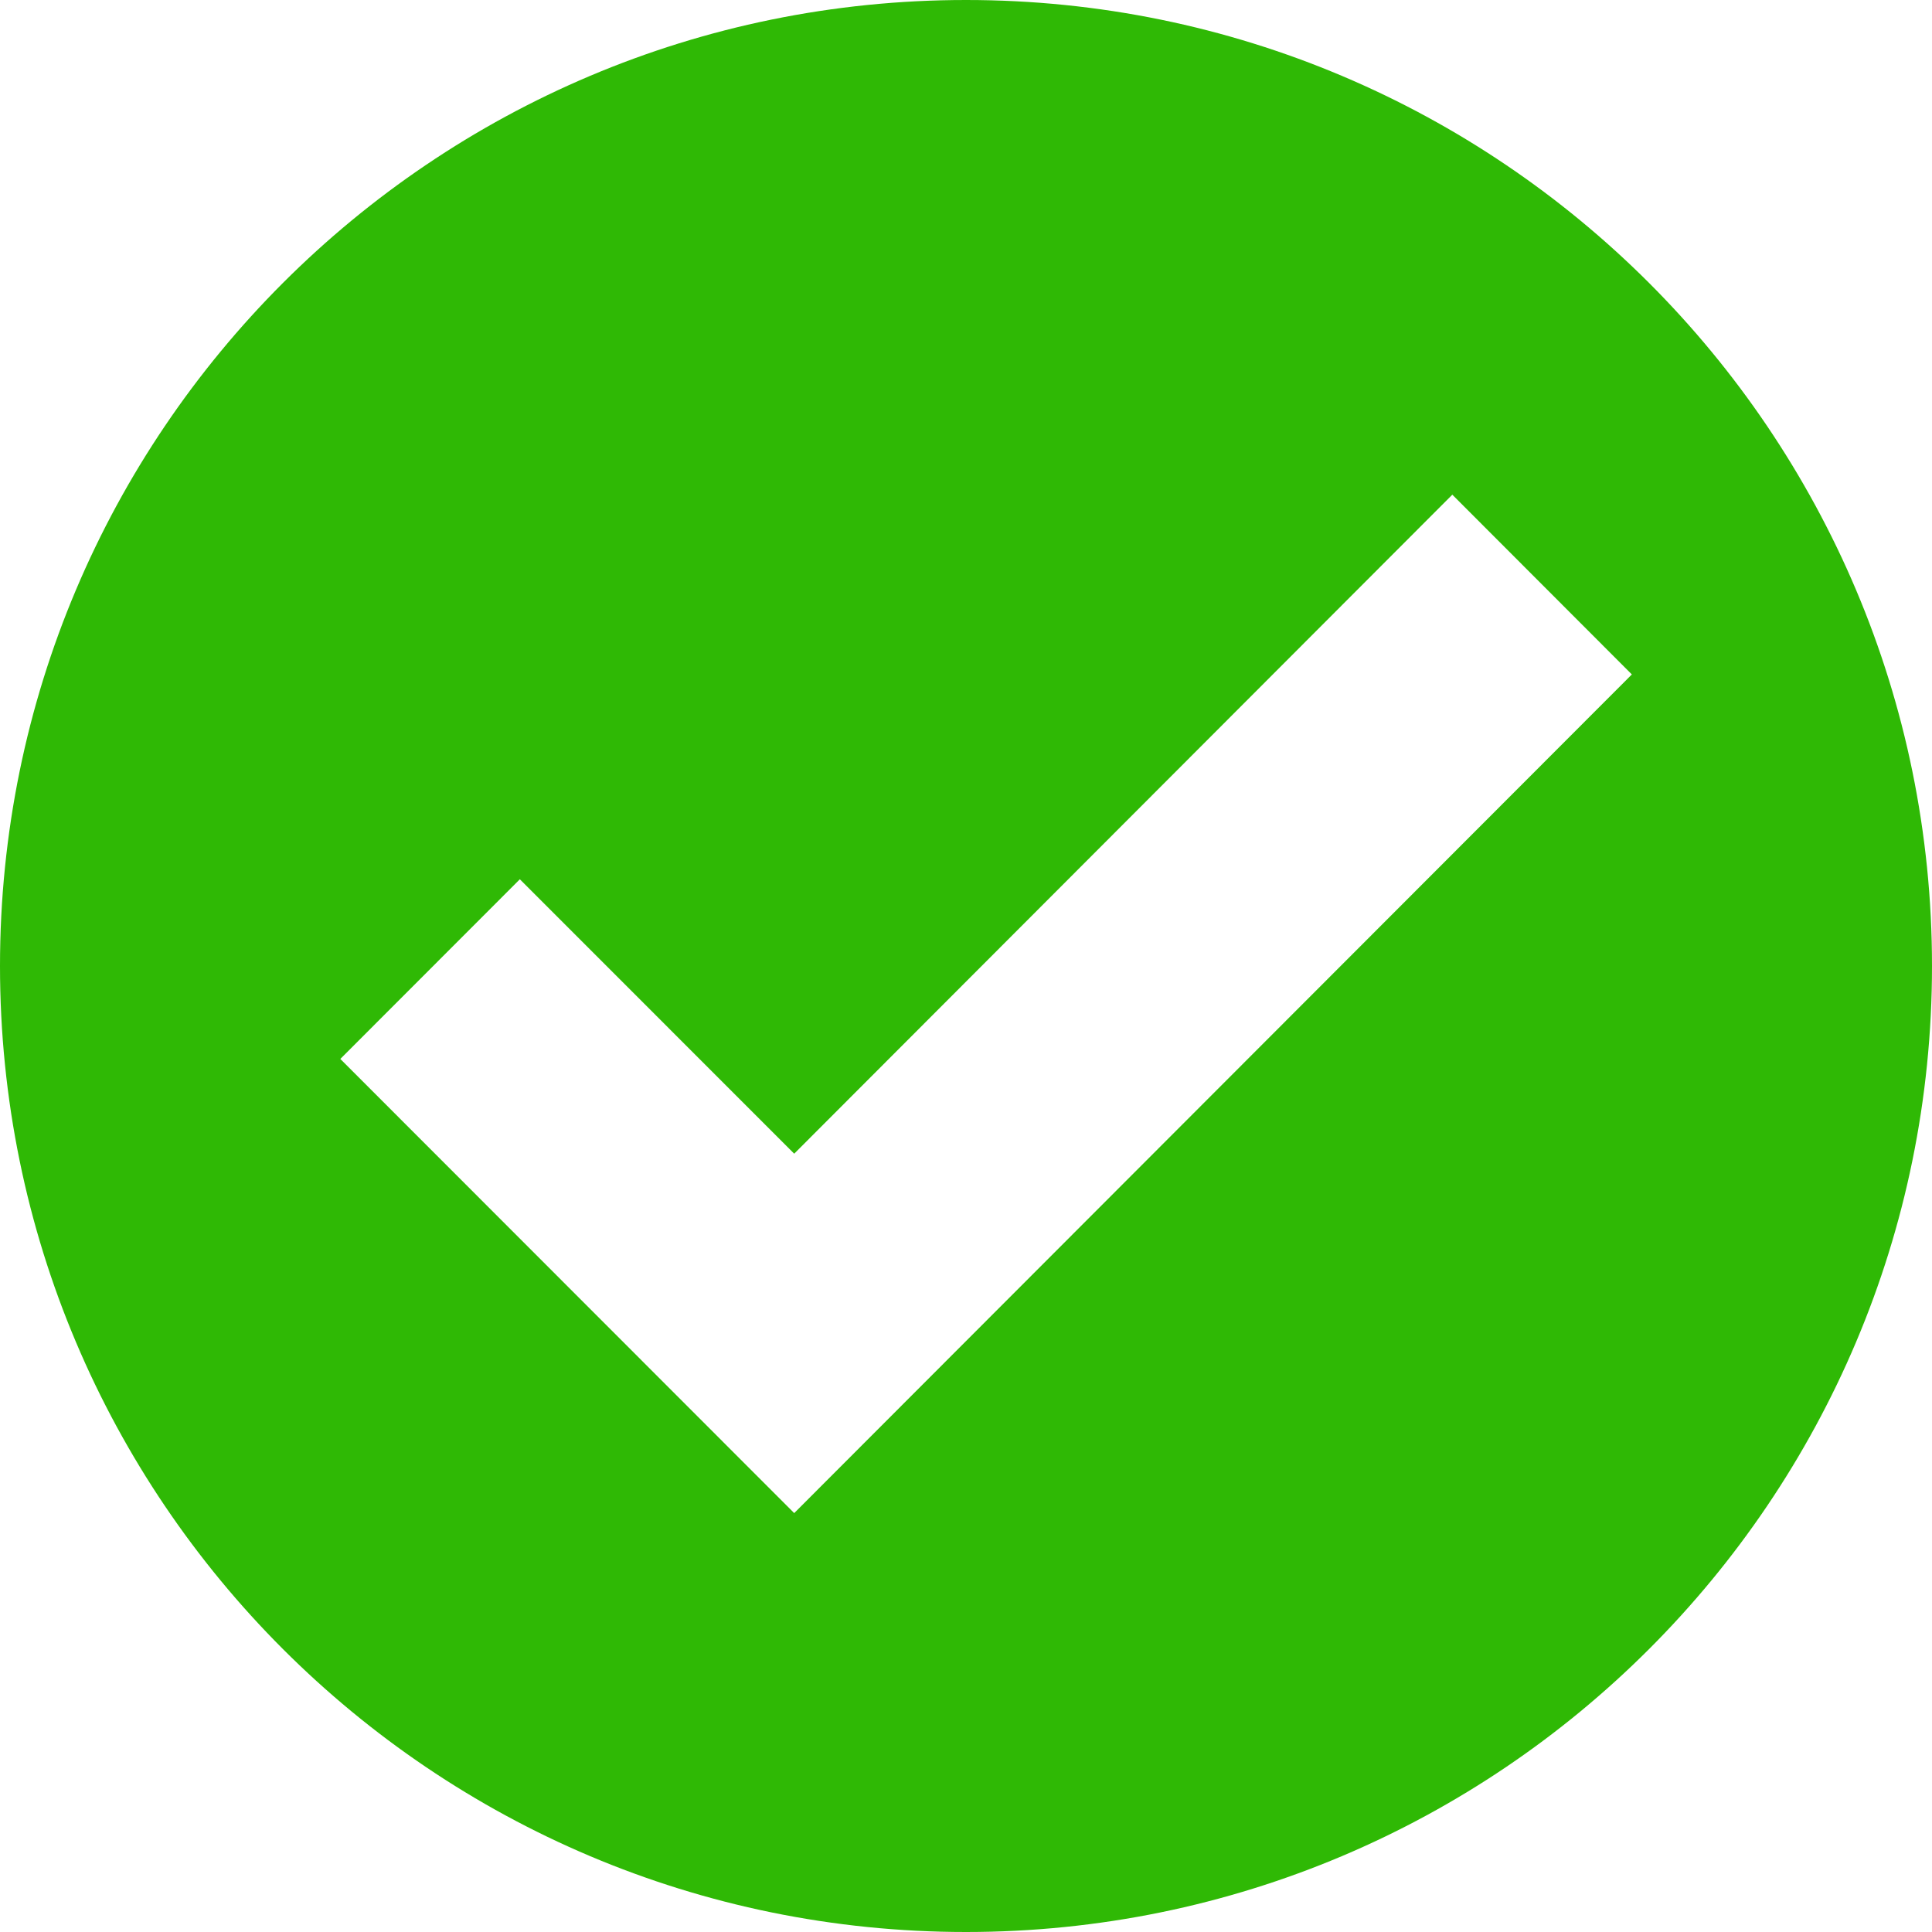
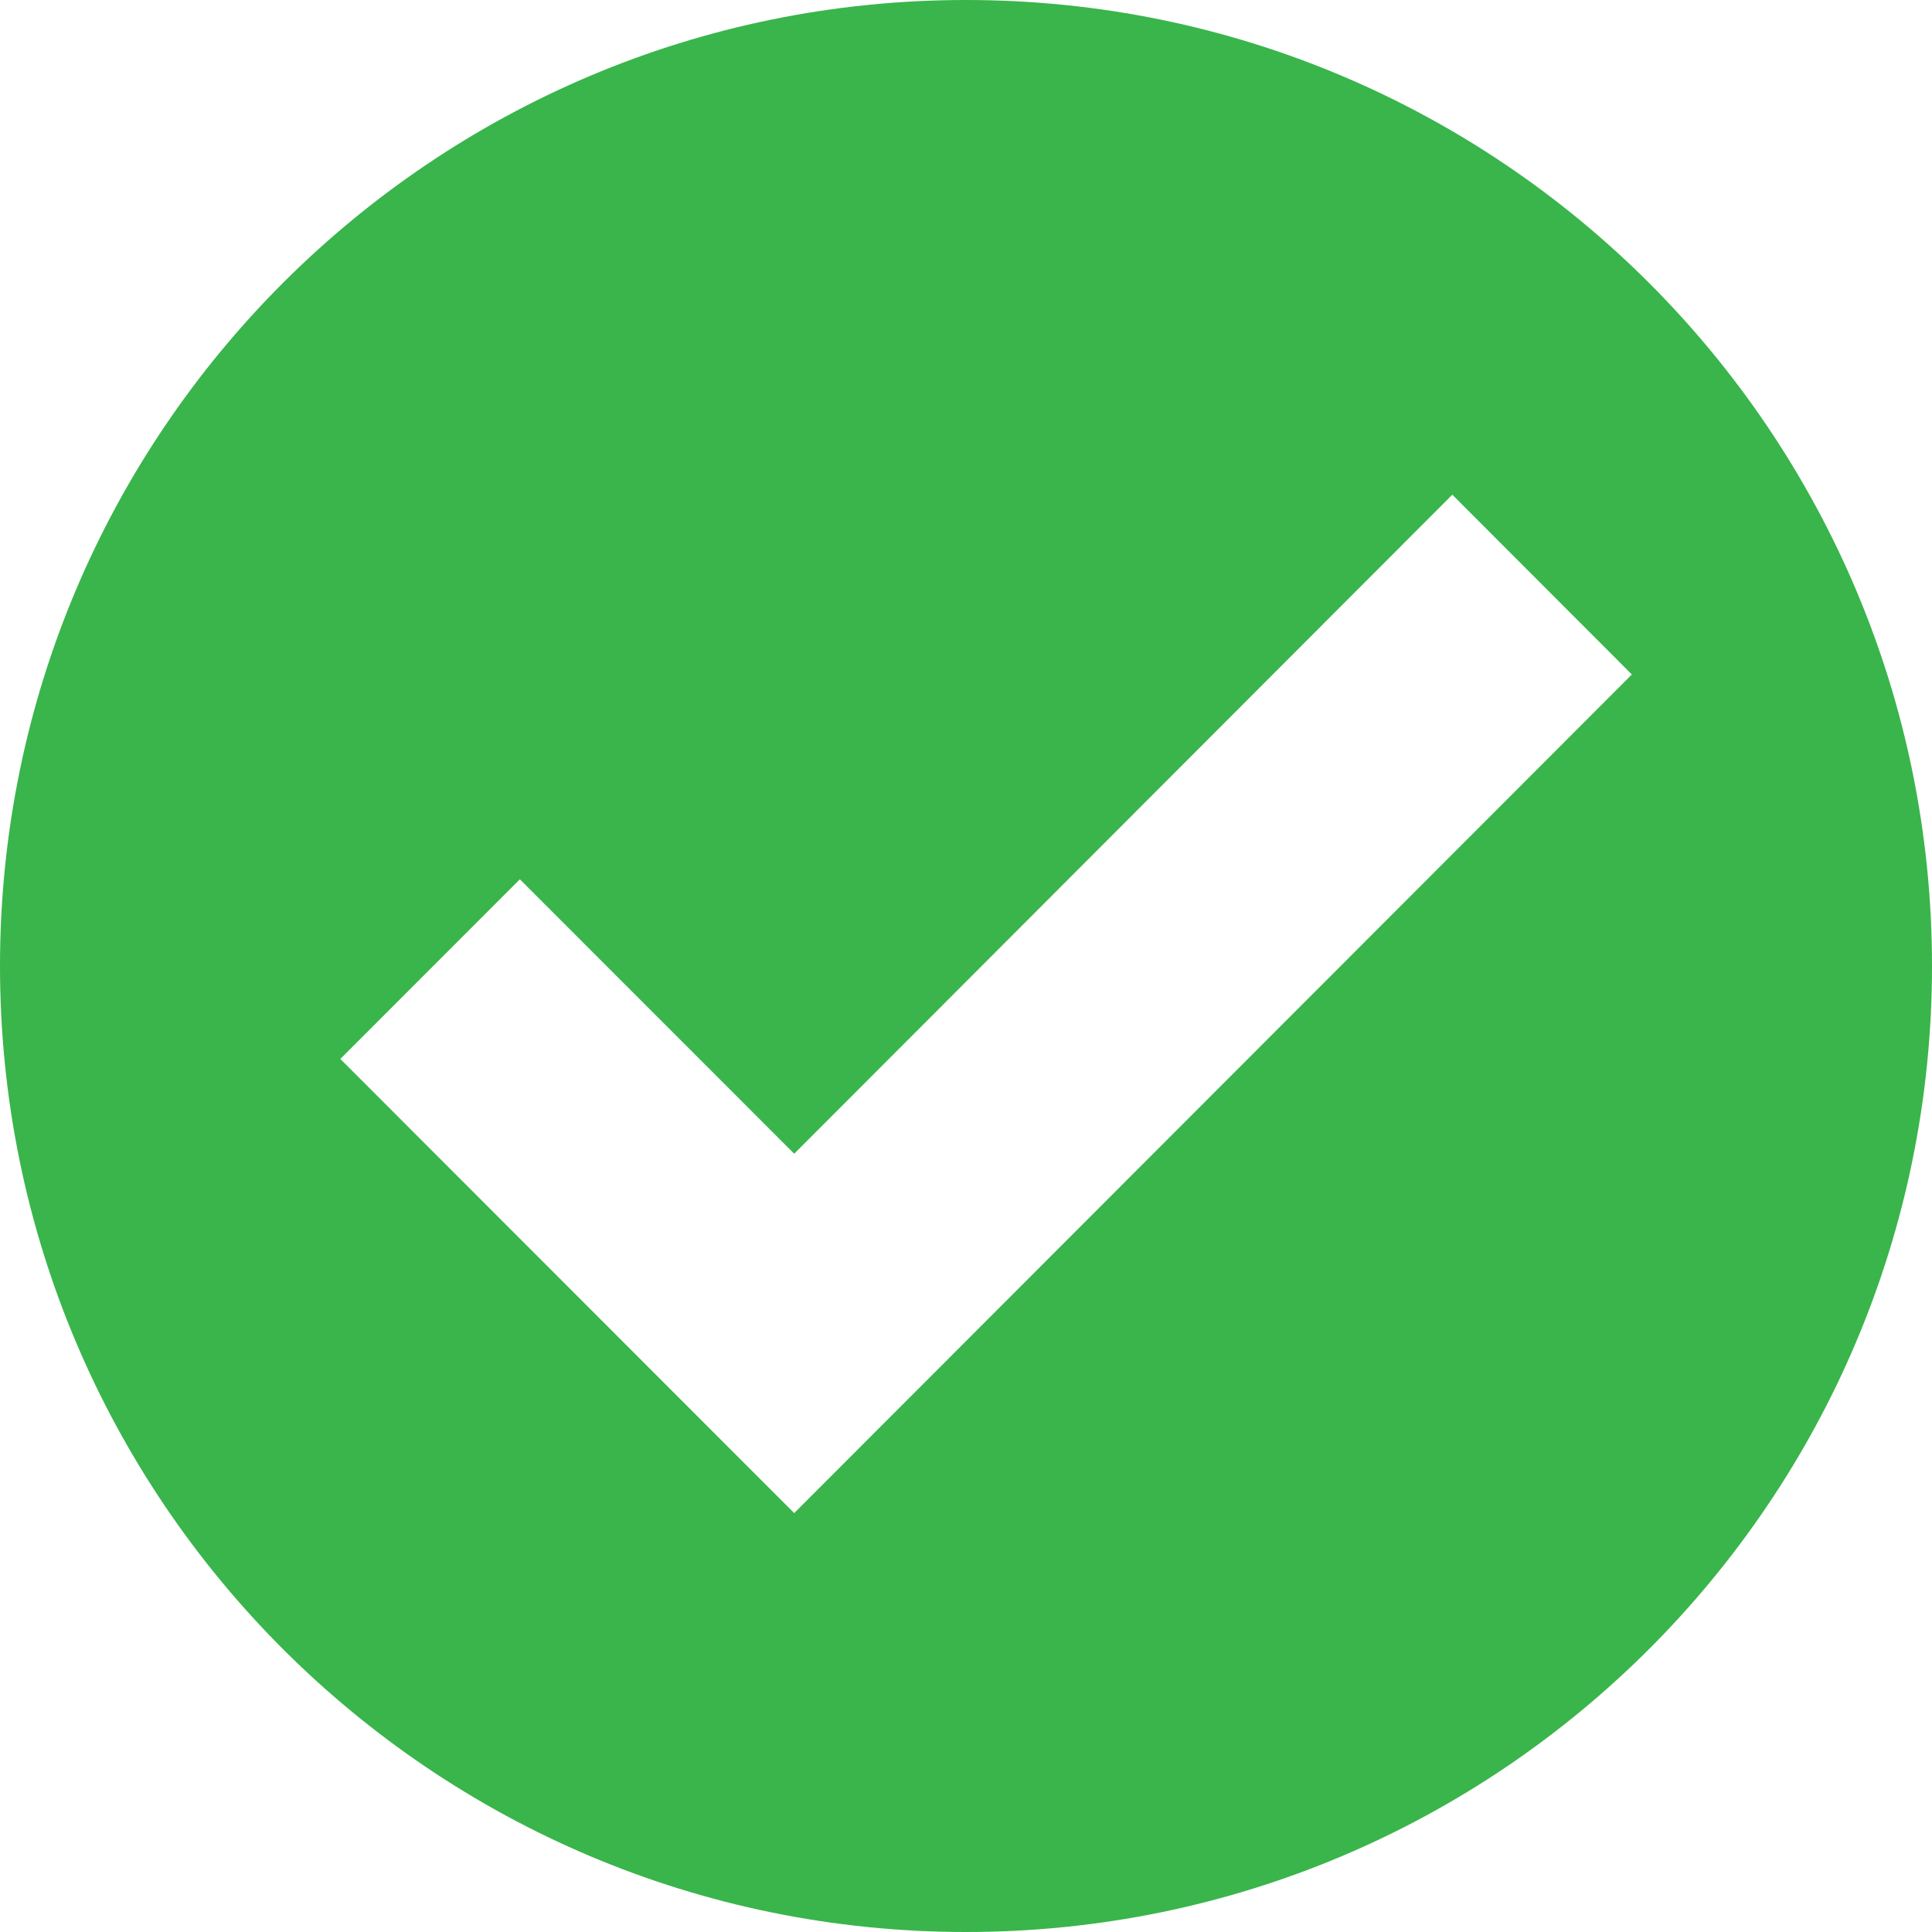
<svg xmlns="http://www.w3.org/2000/svg" version="1.1" id="Layer_1" x="0px" y="0px" width="67px" height="67px" viewBox="0 0 67 67" enable-background="new 0 0 67 67" xml:space="preserve">
-   <path fill="#2FB905" d="M33.5,0C14.999,0,0,14.999,0,33.5C0,52.002,14.999,67,33.5,67C52.002,67,67,52.002,67,33.5  C67,14.999,52.002,0,33.5,0z M27.542,52.473l-15.74-15.75l6.226-6.231l9.514,9.517l22.823-22.854l6.226,6.234L27.542,52.473z" />
+   <path fill="#39B54B" d="M33.5,0C14.999,0,0,14.999,0,33.5C0,52.002,14.999,67,33.5,67C52.002,67,67,52.002,67,33.5  C67,14.999,52.002,0,33.5,0z M27.542,52.473l-15.74-15.75l6.226-6.23l9.514,9.517l22.823-22.854l6.226,6.234L27.542,52.473z" />
</svg>
